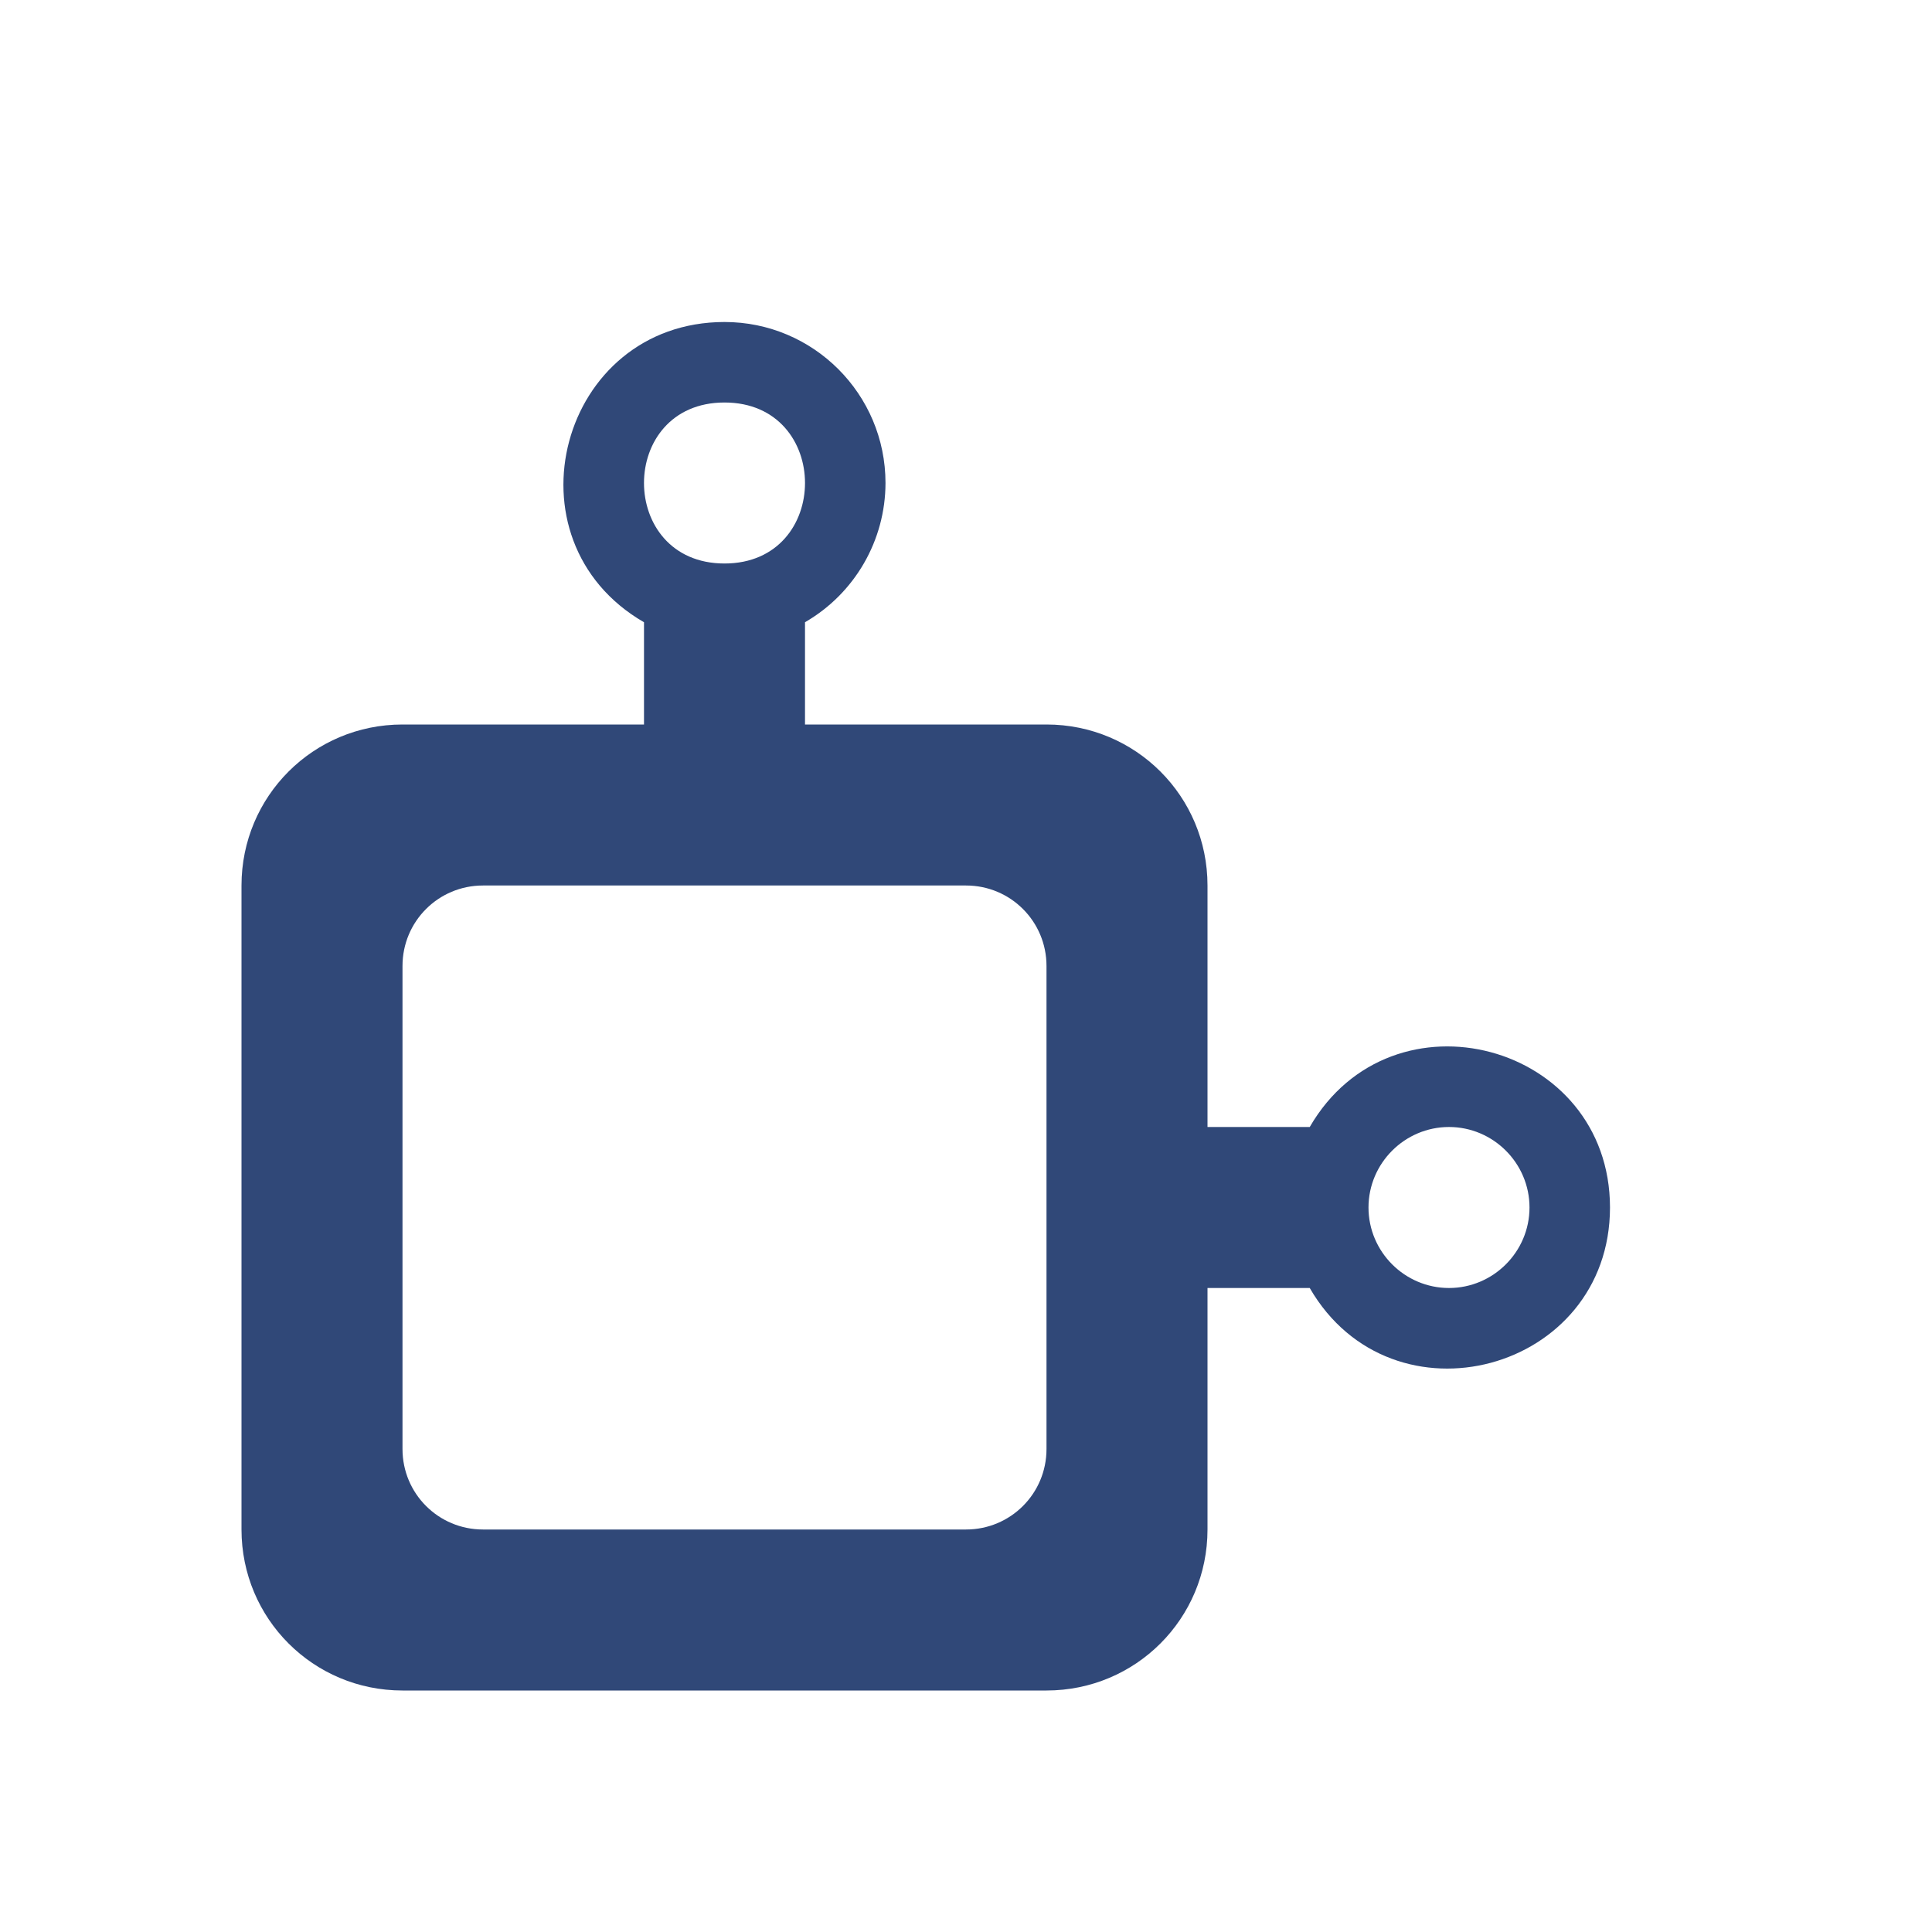
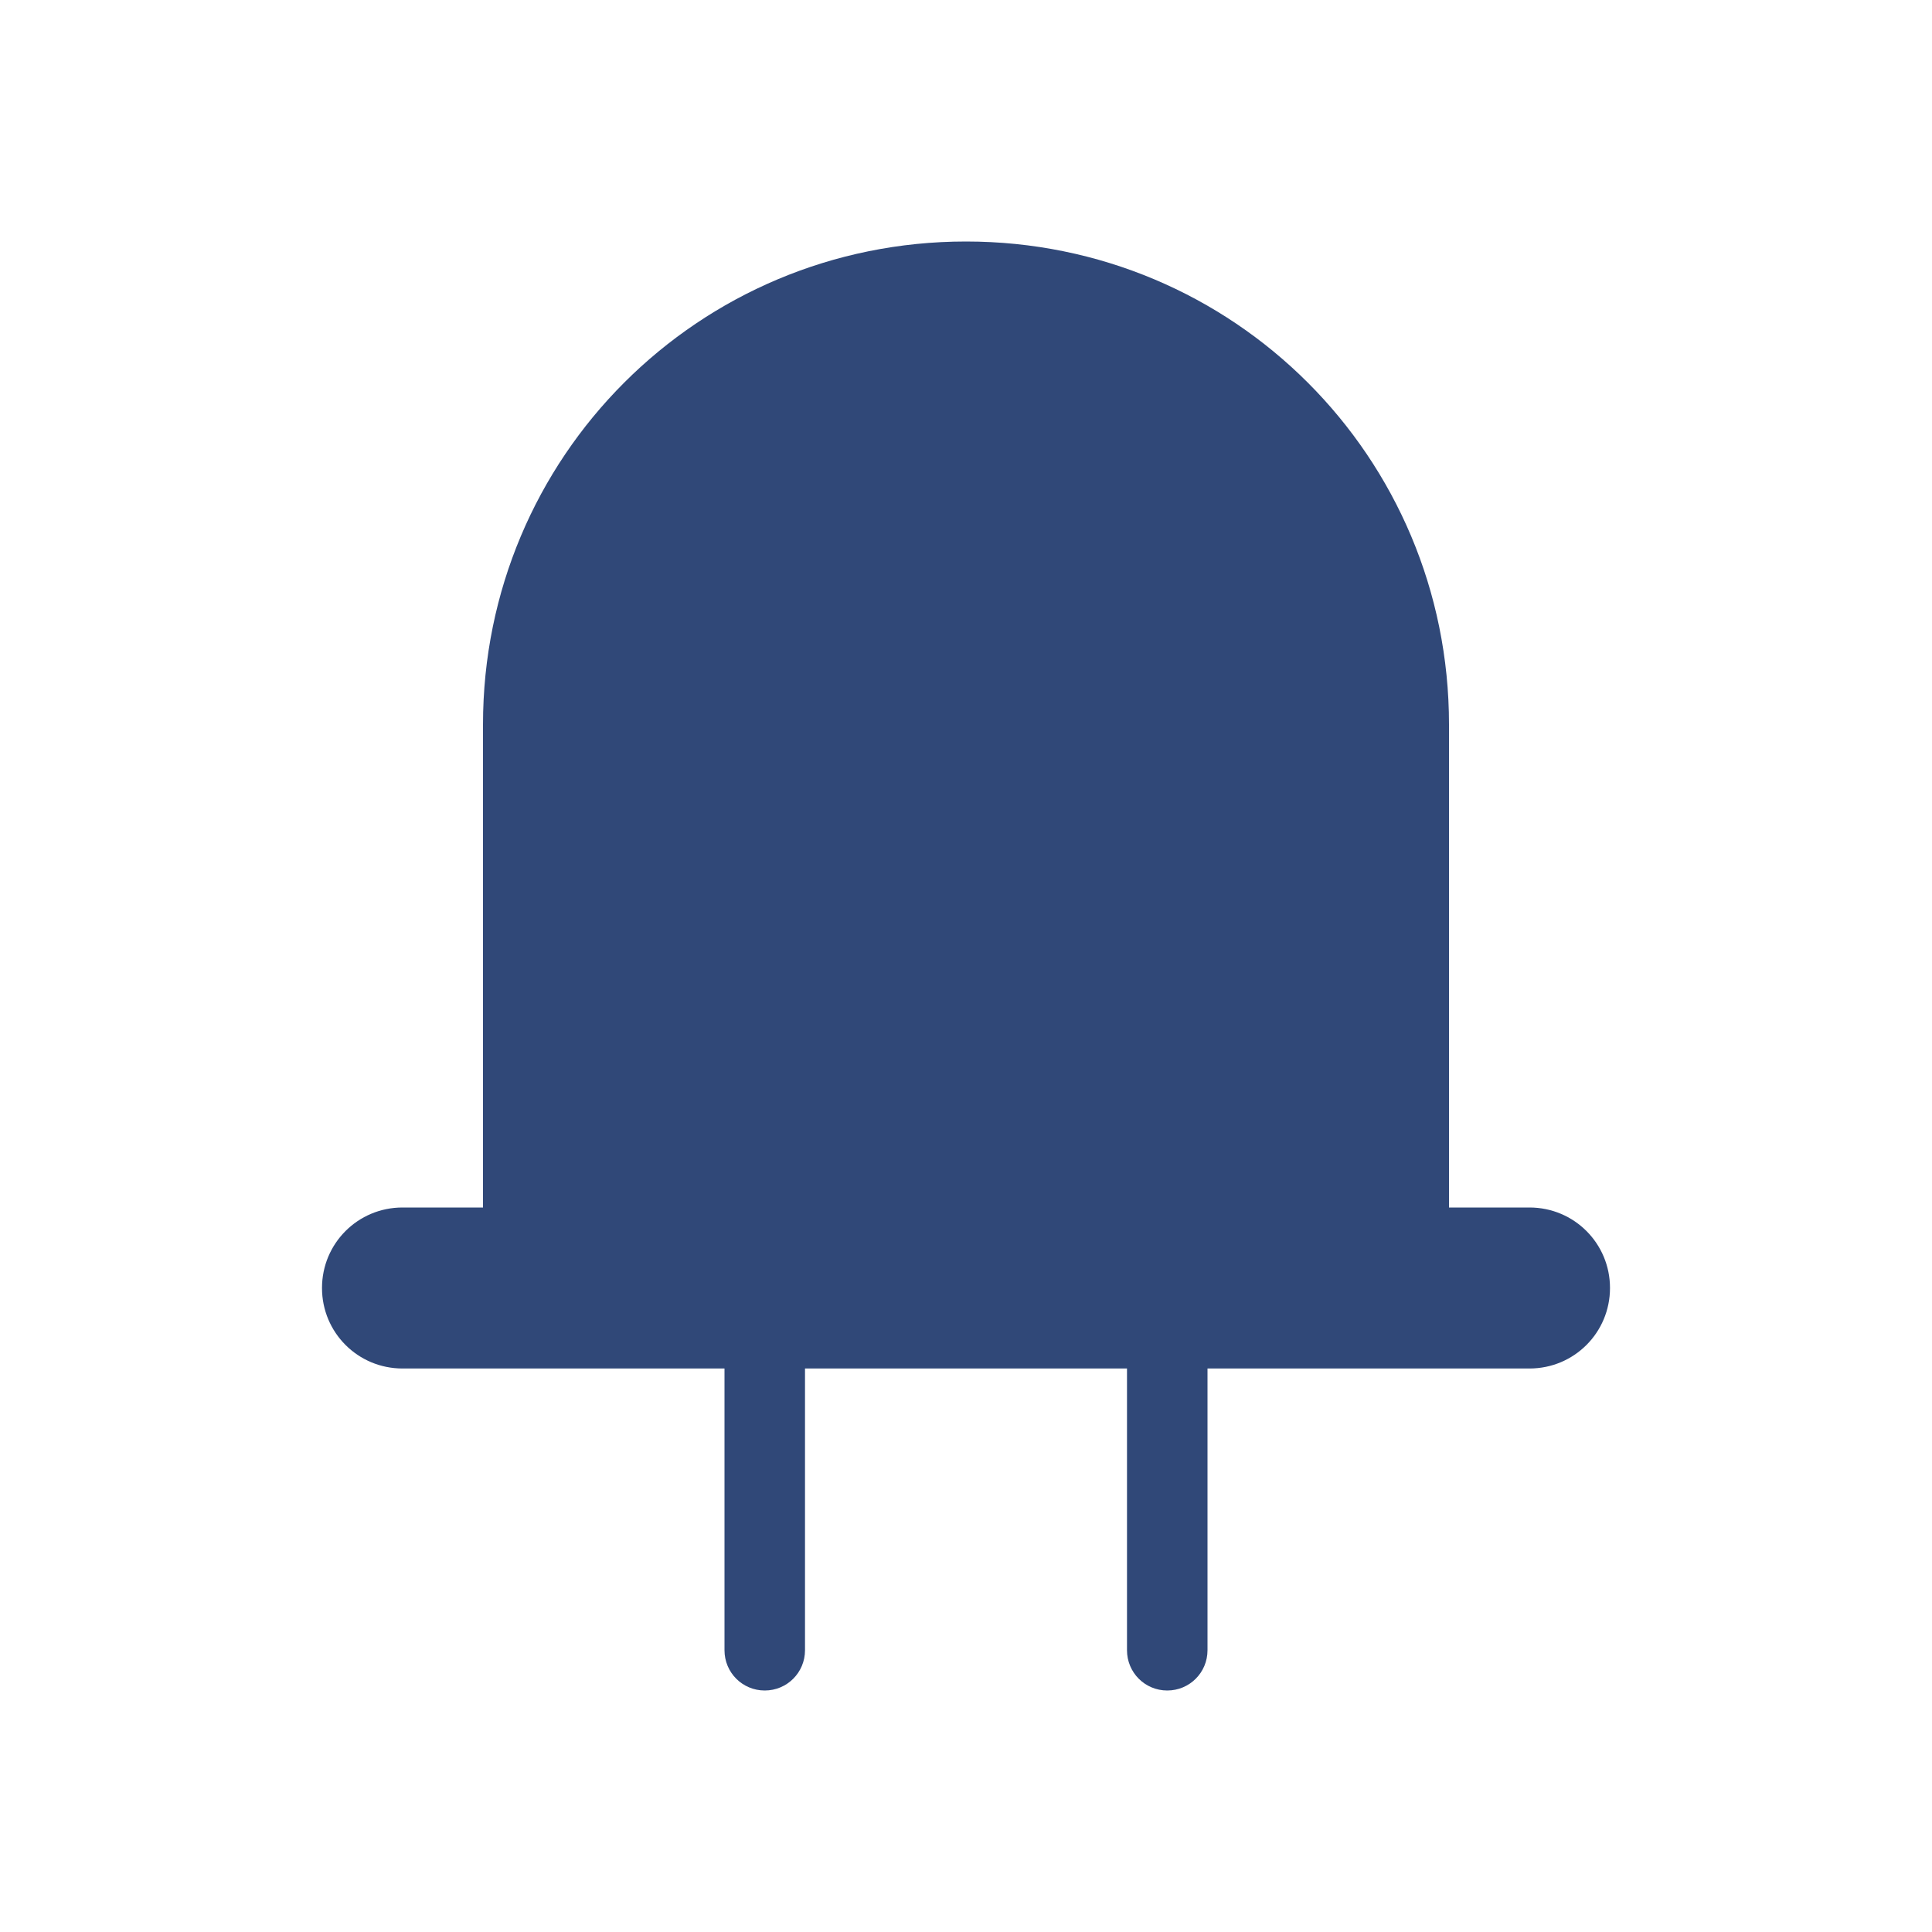
<svg xmlns="http://www.w3.org/2000/svg" viewBox="0 0 48 48">
-   <path d="M18 8c-4.087.003-5.537 5.413-2 7.46V18h-6c-2.216 0-4 1.784-4 4v16c0 2.216 1.784 4 4 4h16c2.216 0 4-1.784 4-4v-6h2.54c2.047 3.537 7.457 2.087 7.46-2-.003-4.087-5.413-5.537-7.46-2H30v-6c0-2.216-1.784-4-4-4h-6v-2.541A4 4 0 0 0 22 12a4 4 0 0 0-4-4zm0 2c2.667 0 2.667 4 0 4s-2.667-4 0-4zm-6 12h12c1.108 0 2 .892 2 2v12c0 1.108-.892 2-2 2H12c-1.108 0-2-.892-2-2V24c0-1.108.892-2 2-2zm24 6c1.1 0 2 .9 2 2s-.9 2-2 2-2-.9-2-2 .9-2 2-2z" fill="#304878" />
+   <path d="M24 6c-6.648 0-12 5.352-12 12v12h-2c-1.108 0-2 .892-2 2s.892 2 2 2h8v7c0 .554.446 1 1 1s1-.446 1-1v-7h8v7c0 .554.446 1 1 1s1-.446 1-1v-7h8c1.108 0 2-.892 2-2s-.892-2-2-2h-2V18c0-6.648-5.352-12-12-12z" fill="#304878" />
</svg>
